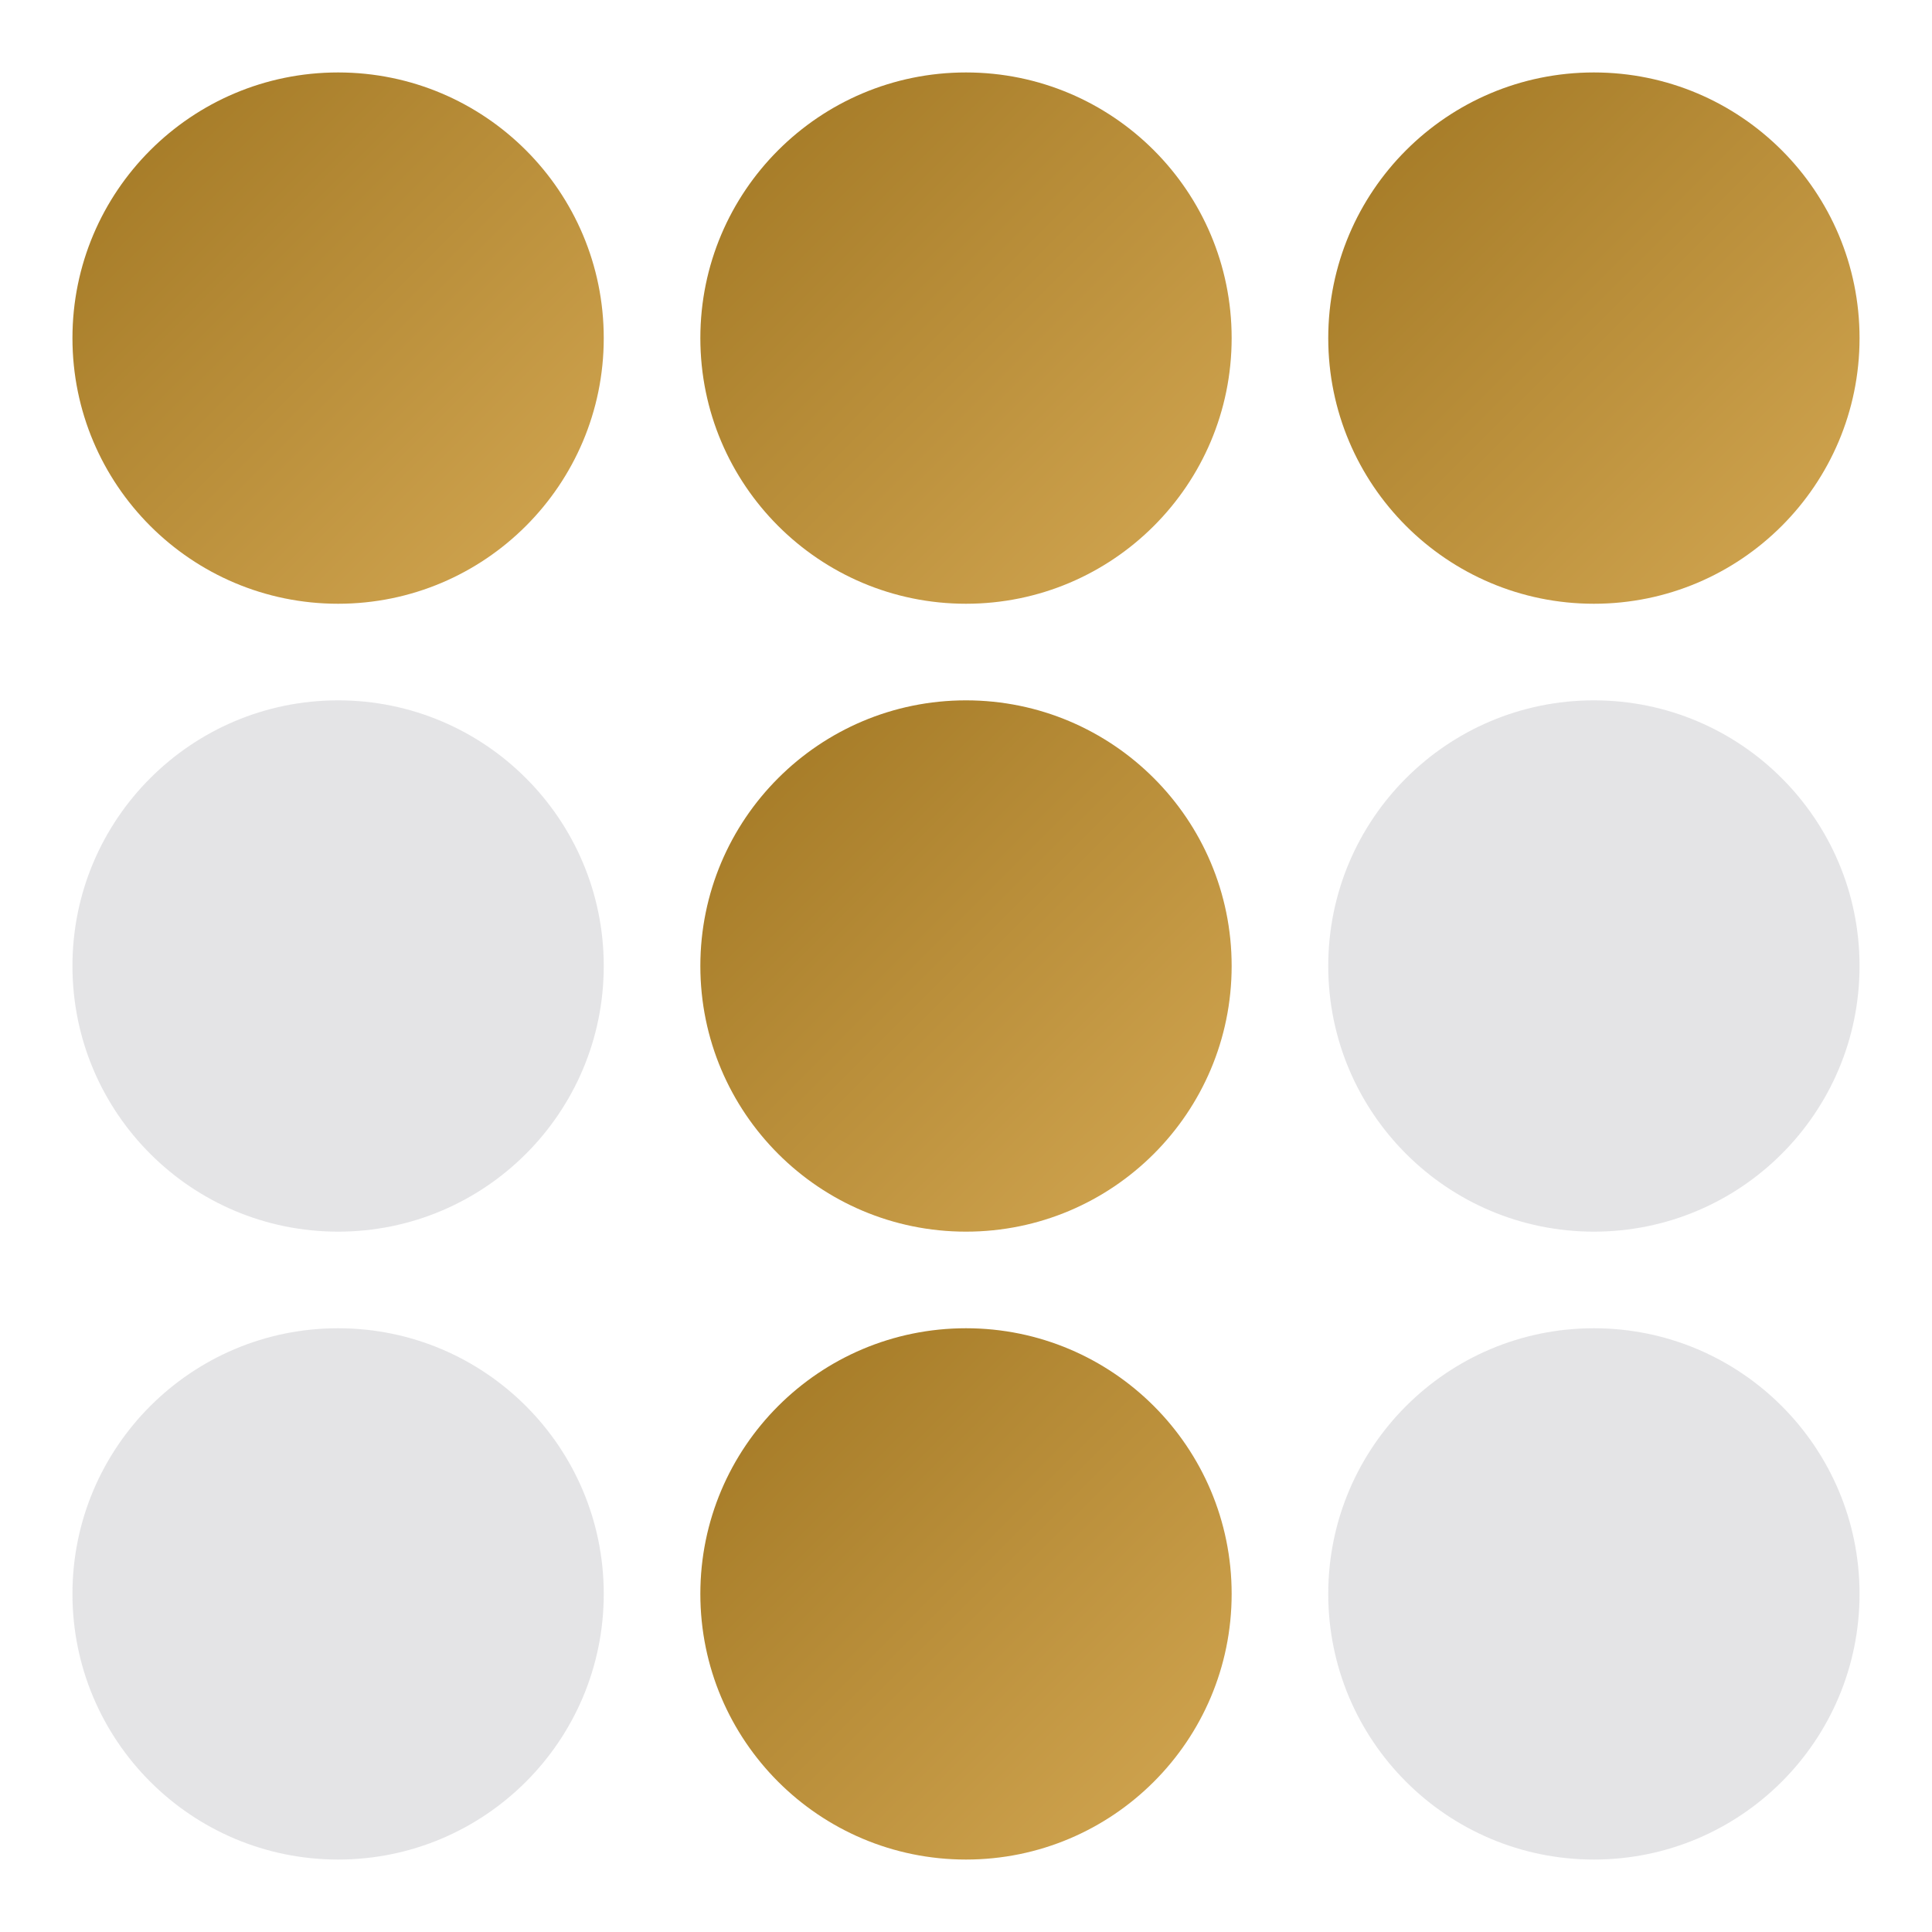
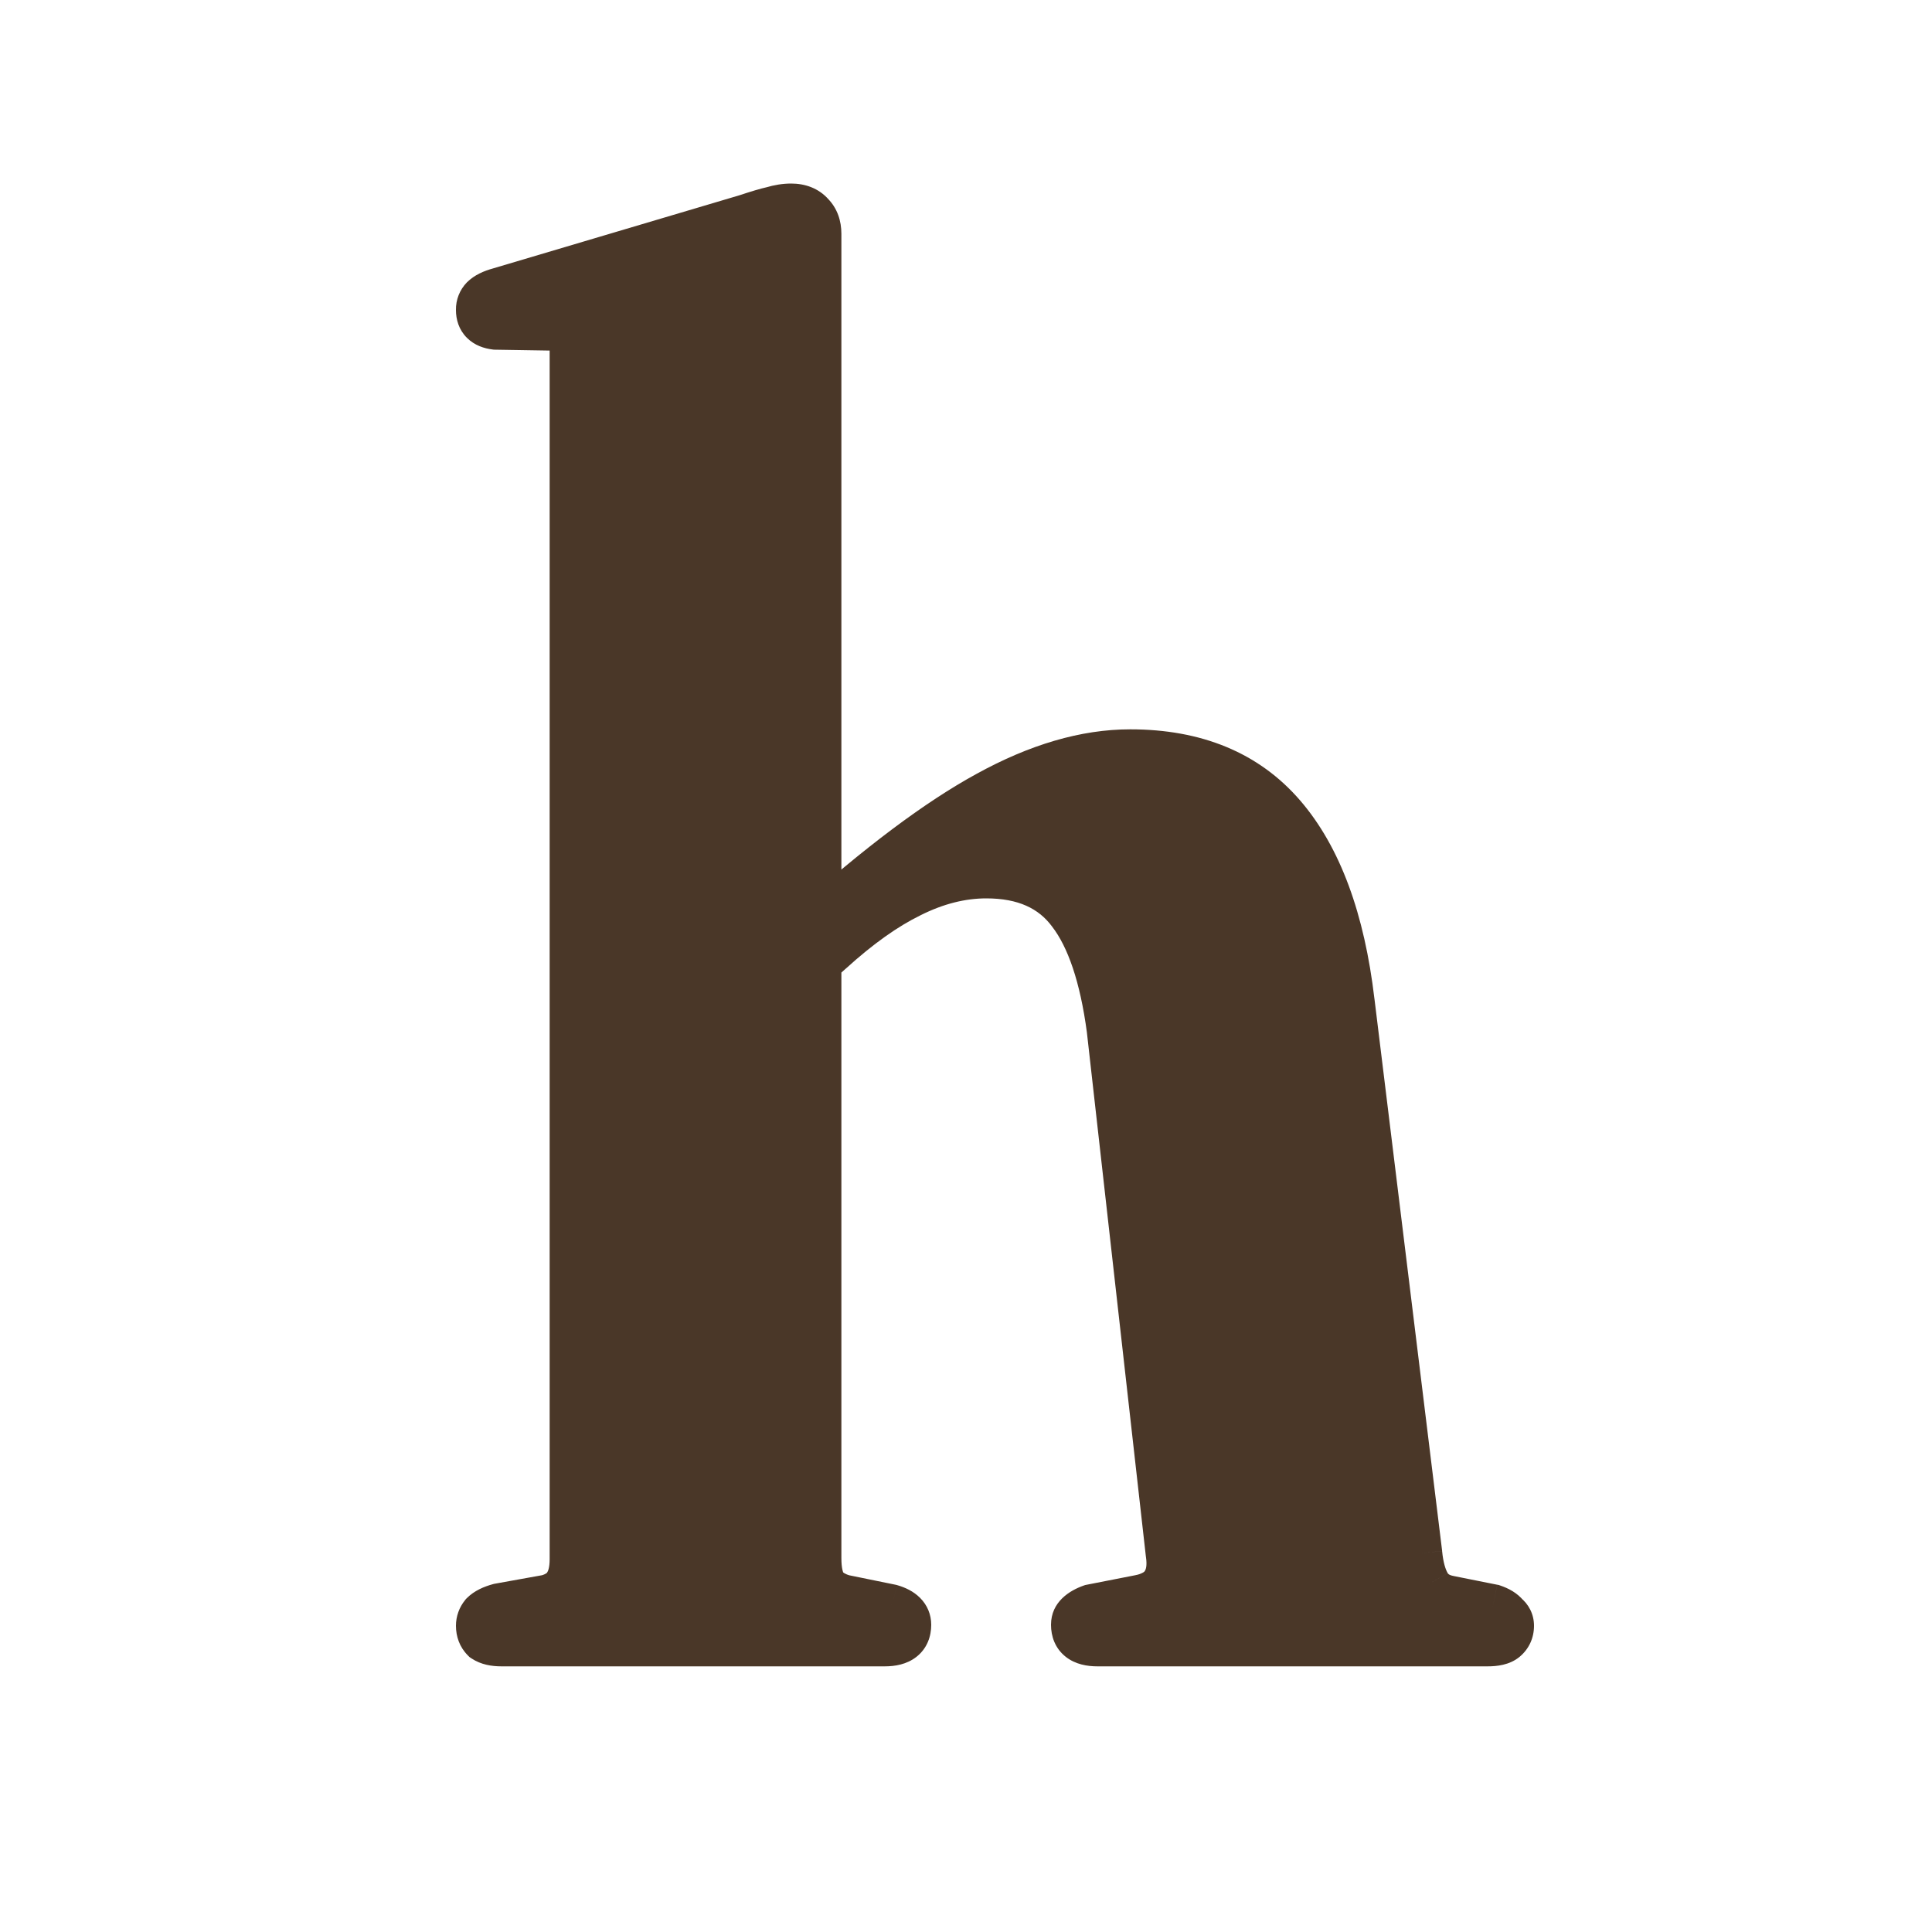
- <svg xmlns="http://www.w3.org/2000/svg" width="80" height="80" viewBox="0 0 80 80">
-   <defs>
-     <linearGradient id="g" x1="0%" y1="0%" x2="100%" y2="100%">
-       <stop offset="0%" stop-color="#a07622" />
-       <stop offset="100%" stop-color="#d4a853" />
-     </linearGradient>
-   </defs>
-   <circle cx="14" cy="14" r="11" fill="url(#g)" />
-   <circle cx="40" cy="14" r="11" fill="url(#g)" />
-   <circle cx="66" cy="14" r="11" fill="url(#g)" />
-   <circle cx="14" cy="40" r="11" fill="#1a1a2e" opacity="0.12" />
-   <circle cx="40" cy="40" r="11" fill="url(#g)" />
-   <circle cx="66" cy="40" r="11" fill="#1a1a2e" opacity="0.12" />
-   <circle cx="14" cy="66" r="11" fill="#1a1a2e" opacity="0.12" />
-   <circle cx="40" cy="66" r="11" fill="url(#g)" />
-   <circle cx="66" cy="66" r="11" fill="#1a1a2e" opacity="0.12" />
+ <svg xmlns="http://www.w3.org/2000/svg" width="80" height="80" fill="none" viewBox="0 0 80 80">
+   <path fill="#4a3728" d="M33.84 9.68v54.84q0 .76.24 1.16.28.36.84.52l1.96.4q.68.2.68.68 0 .72-.92.72H20.76q-.44 0-.68-.16a.7.7 0 0 1-.2-.52q0-.24.16-.44.2-.2.64-.32l2-.36q.56-.16.8-.52.28-.4.28-1.12V14.52q0-.48-.2-.72-.16-.24-.56-.28l-2.48-.04q-.32-.04-.48-.2t-.16-.44.16-.44q.2-.2.64-.32l10.24-3.04q.72-.24 1.08-.32.4-.12.76-.12.52 0 .8.32.28.28.28.76m-.92 30.96-.84-.88 1.48-1.32q4.28-3.84 7.36-5.52 3.12-1.72 5.88-1.72 4.04 0 6.28 2.6t2.84 7.68l2.8 22.84q.08.84.36 1.32t.92.6l1.8.36q.36.12.52.32.2.16.2.4 0 .32-.24.52-.2.16-.68.16H45.44q-.92 0-.92-.72 0-.44.68-.68l2.04-.4q.72-.16 1-.6.32-.48.2-1.28L46 42.64q-.44-3.32-1.64-4.88-1.16-1.56-3.52-1.56-1.56 0-3.16.8-1.56.76-3.32 2.36z" />
+   <path fill="#4a3728" d="m34.08 65.68-.858.514.032.052.037.048zm.84.52-.275.962.037.01.038.008zm1.96.4.282-.96-.04-.011-.042-.009zm-16.8 1.24-.707.707.07.07.082.055zm-.04-.96-.707-.707-.04.04-.034.042zm.64-.32-.177-.984-.044.008-.042.011zm2-.36.177.984.05-.009.048-.013zm.8-.52-.82-.574-.006.01-.006.01zm.08-51.88-.832.555.03.044.034.041zm-.56-.28.1-.995-.042-.004h-.042zm-2.48-.04-.124.992.054.007h.054zm-.48-.2-.707.707zm0-.88-.707-.707zm.64-.32.263.965.01-.003.012-.003zm10.24-3.04.285.959.016-.005.015-.005zM32 8.72l.217.976.035-.008.035-.01zm1.56.2-.753.659.022.025.024.023zm-.64 31.72-.723.69.666.699.721-.642zm-.84-.88-.666-.746-.772.688.715.749zm1.48-1.32.666.746.002-.002zm7.36-5.52.479.878.004-.002zm15 8.56-.993.117v.005zm2.8 22.84.995-.095v-.013l-.002-.014zm.36 1.32.864-.504zm.92.6.196-.98-.012-.003zm1.8.36.316-.949-.059-.02-.06-.012zm.52.32-.78.625.069.087.086.069zm-.04.92.625.78.008-.005.007-.007zM45.2 66.6l-.192-.981-.072.014-.069.024zm2.04-.4.192.981.013-.002.012-.003zm1-.6-.832-.555-.006.01-.006.008zm.2-1.28-.994.112.002.018.003.018zM46 42.64l.994-.112-.001-.01-.002-.01zm-1.64-4.88-.803.597.005.006.005.007zM37.68 37l.438.899.01-.005zm-3.32 2.36.664.748.009-.008zm-.52-29.68h-1v54.84h2V9.68zm0 54.84h-1c0 .586.088 1.183.382 1.675l.858-.515.858-.515c-.026-.042-.098-.217-.098-.645zm.24 1.16-.79.614c.35.449.835.719 1.355.868l.275-.962.275-.962c-.226-.064-.301-.14-.326-.172zm.84.52-.2.98 1.96.4.2-.98.2-.98-1.96-.4zm1.96.4-.282.96a.6.6 0 0 1 .112.041c.014.008 0 .002-.027-.024a.4.4 0 0 1-.09-.136.4.4 0 0 1-.033-.161h2c0-.426-.162-.817-.463-1.117-.275-.275-.618-.43-.935-.522zm.68.68h-1c0 .015-.003-.018.023-.077a.44.44 0 0 1 .13-.17c.053-.041.088-.049.077-.046a.7.7 0 0 1-.15.013v2c.41 0 .901-.076 1.306-.392.452-.354.614-.86.614-1.328zm-.92.72v-1H20.76v2h15.88zm-15.88 0v-1a1 1 0 0 1-.161-.013c-.021-.005-.002-.004.036.02l-.555.833-.555.832c.39.26.84.328 1.235.328zm-.68-.16.707-.707c.03.03.059.072.076.118.017.044.017.071.017.069h-2c0 .44.147.881.493 1.227zm-.2-.52h1a.33.33 0 0 1-.06.185l-.78-.625-.78-.625a1.68 1.68 0 0 0-.38 1.065zm.16-.44.707.707c-.026.026-.035.025 0 .007a1 1 0 0 1 .196-.07l-.263-.964-.263-.965c-.369.1-.774.268-1.084.578zm.64-.32.177.984 2-.36-.177-.984-.177-.984-2 .36zm2-.36.275.962c.522-.15 1.026-.43 1.357-.927l-.832-.555-.832-.555c.011-.016-.018.05-.243.114zm.8-.52.82.573c.347-.497.46-1.1.46-1.693h-2c0 .367-.074.51-.1.546zm.28-1.12h1V14.52h-2v50.04zm0-50.04h1c0-.434-.087-.946-.432-1.36l-.768.64-.768.64c-.04-.048-.048-.082-.046-.072a.6.6 0 0 1 .014.152zm-.2-.72.832-.555c-.33-.496-.851-.676-1.293-.72L23 13.52l-.1.995c.046.005.034.01-.007-.01a.45.45 0 0 1-.165-.15zm-.56-.28.016-1-2.48-.04-.016 1-.016 1 2.48.04zm-2.48-.04.124-.992c-.038-.005-.04-.01-.02-.001.023.01.071.034.123.086l-.707.707-.707.707c.318.319.72.442 1.063.485zm-.48-.2.707-.707a.5.5 0 0 1 .113.175c.02.056.02.091.02.092h-2c0 .385.116.81.453 1.147zm-.16-.44h1c0 .001 0 .036-.02.092a.5.5 0 0 1-.113.175l-.707-.707-.707-.707a1.6 1.6 0 0 0-.453 1.147zm.16-.44.707.707c-.026.027-.035.025 0 .007a1 1 0 0 1 .196-.07l-.263-.964-.263-.965c-.369.1-.774.268-1.084.578zm.64-.32.285.959 10.24-3.04-.285-.959-.285-.959-10.24 3.04zm10.24-3.04.316.949c.474-.158.794-.251.98-.293L32 8.72l-.217-.976c-.293.065-.693.185-1.18.347zM32 8.72l.287.958c.188-.057.344-.078.473-.078v-2c-.351 0-.702.059-1.047.162zm.76-.12v1c.072 0 .095.011.089.008l-.02-.011-.022-.018.753-.659.753-.659c-.419-.477-.988-.661-1.553-.661zm.8.32-.707.707a.1.1 0 0 1-.021-.031c-.001-.003.008.02.008.084h2c0-.525-.16-1.054-.573-1.467zm-.64 31.72.723-.69-.84-.88-.723.69-.723.69.84.88zm-.84-.88.666.746 1.48-1.32-.666-.746-.666-.746-1.48 1.32zm1.48-1.32.668.744c2.827-2.536 5.215-4.32 7.17-5.386l-.478-.878-.479-.878c-2.15 1.173-4.67 3.07-7.549 5.654zm7.36-5.52.483.876C43.377 32.708 45.17 32.2 46.8 32.2v-2c-2.05 0-4.177.64-6.363 1.844zm5.88-1.72v1c2.46 0 4.253.78 5.522 2.253l.758-.653.758-.653C52.12 31.154 49.728 30.2 46.8 30.2zm6.28 2.6-.758.653c1.314 1.525 2.217 3.864 2.605 7.144l.993-.117.993-.117c-.412-3.493-1.403-6.274-3.075-8.216zm2.84 7.68-.993.122 2.8 22.84.993-.122.993-.122-2.8-22.84zm2.8 22.84-.995.095c.06.636.204 1.236.491 1.729l.864-.504.864-.504c-.086-.147-.183-.427-.229-.91zm.36 1.32-.864.504c.359.614.942.956 1.6 1.079L60 66.24l.184-.983c-.195-.037-.225-.096-.24-.12zm.92.6-.196.98 1.8.36.196-.98.196-.98-1.8-.36zm1.8.36-.316.949a.5.5 0 0 1 .102.043c.007.004-.016-.009-.047-.047l.781-.625.78-.625c-.271-.34-.644-.53-.984-.644zm.52.32-.625.78a.52.52 0 0 1-.175-.38h2c0-.486-.223-.9-.575-1.18zm.2.4h-1c0-.02.005-.07.032-.13a.3.3 0 0 1 .088-.118l.64.768.64.768c.395-.328.6-.786.6-1.288zm-.24.52-.625-.78a.5.5 0 0 1 .101-.064l.025-.01-.056.009A1 1 0 0 1 61.6 67v2c.374 0 .895-.051 1.305-.38zm-.68.16v-1H45.44v2H61.6zm-16.16 0v-1a.7.7 0 0 1-.15-.013c-.011-.002.024.005.076.046a.44.44 0 0 1 .132.17c.025.059.022.092.022.077h-2c0 .468.162.974.614 1.328.405.316.896.392 1.306.392zm-.92-.72h1a.5.5 0 0 1-.123.317c-.019.019-.024.018 0 .005a1 1 0 0 1 .136-.059L45.2 66.6l-.333-.943c-.562.198-1.347.663-1.347 1.623zm.68-.68.192.981 2.04-.4-.192-.981-.192-.981-2.04.4zm2.04-.4.217.976c.63-.14 1.247-.443 1.627-1.04l-.844-.536-.844-.537c0 .001-.011.02-.06.05a1 1 0 0 1-.313.11zm1-.6.832.555c.398-.597.459-1.303.357-1.983l-.989.148-.989.148c.058.387-.014.534-.043.577zm.2-1.28.994-.112-2.44-21.68-.994.112-.994.112 2.44 21.68zM46 42.64l.991-.131c-.302-2.28-.88-4.113-1.838-5.359l-.793.61-.793.61c.642.834 1.157 2.255 1.442 4.401zm-1.64-4.88.803-.597c-1.004-1.349-2.51-1.963-4.323-1.963v2c1.333 0 2.174.426 2.717 1.157zm-3.52-1.56v-1c-1.217 0-2.422.313-3.607.906l.447.894.447.894c.948-.474 1.85-.694 2.713-.694zm-3.16.8-.438-.899c-1.15.56-2.335 1.41-3.555 2.52l.673.739.673.74c1.127-1.025 2.155-1.748 3.085-2.201zm-3.32 2.36-.664-.747-1.44 1.28.664.747.664.747 1.44-1.28z" mask="url(#path-2-outside-1_0_1)" />
</svg>
